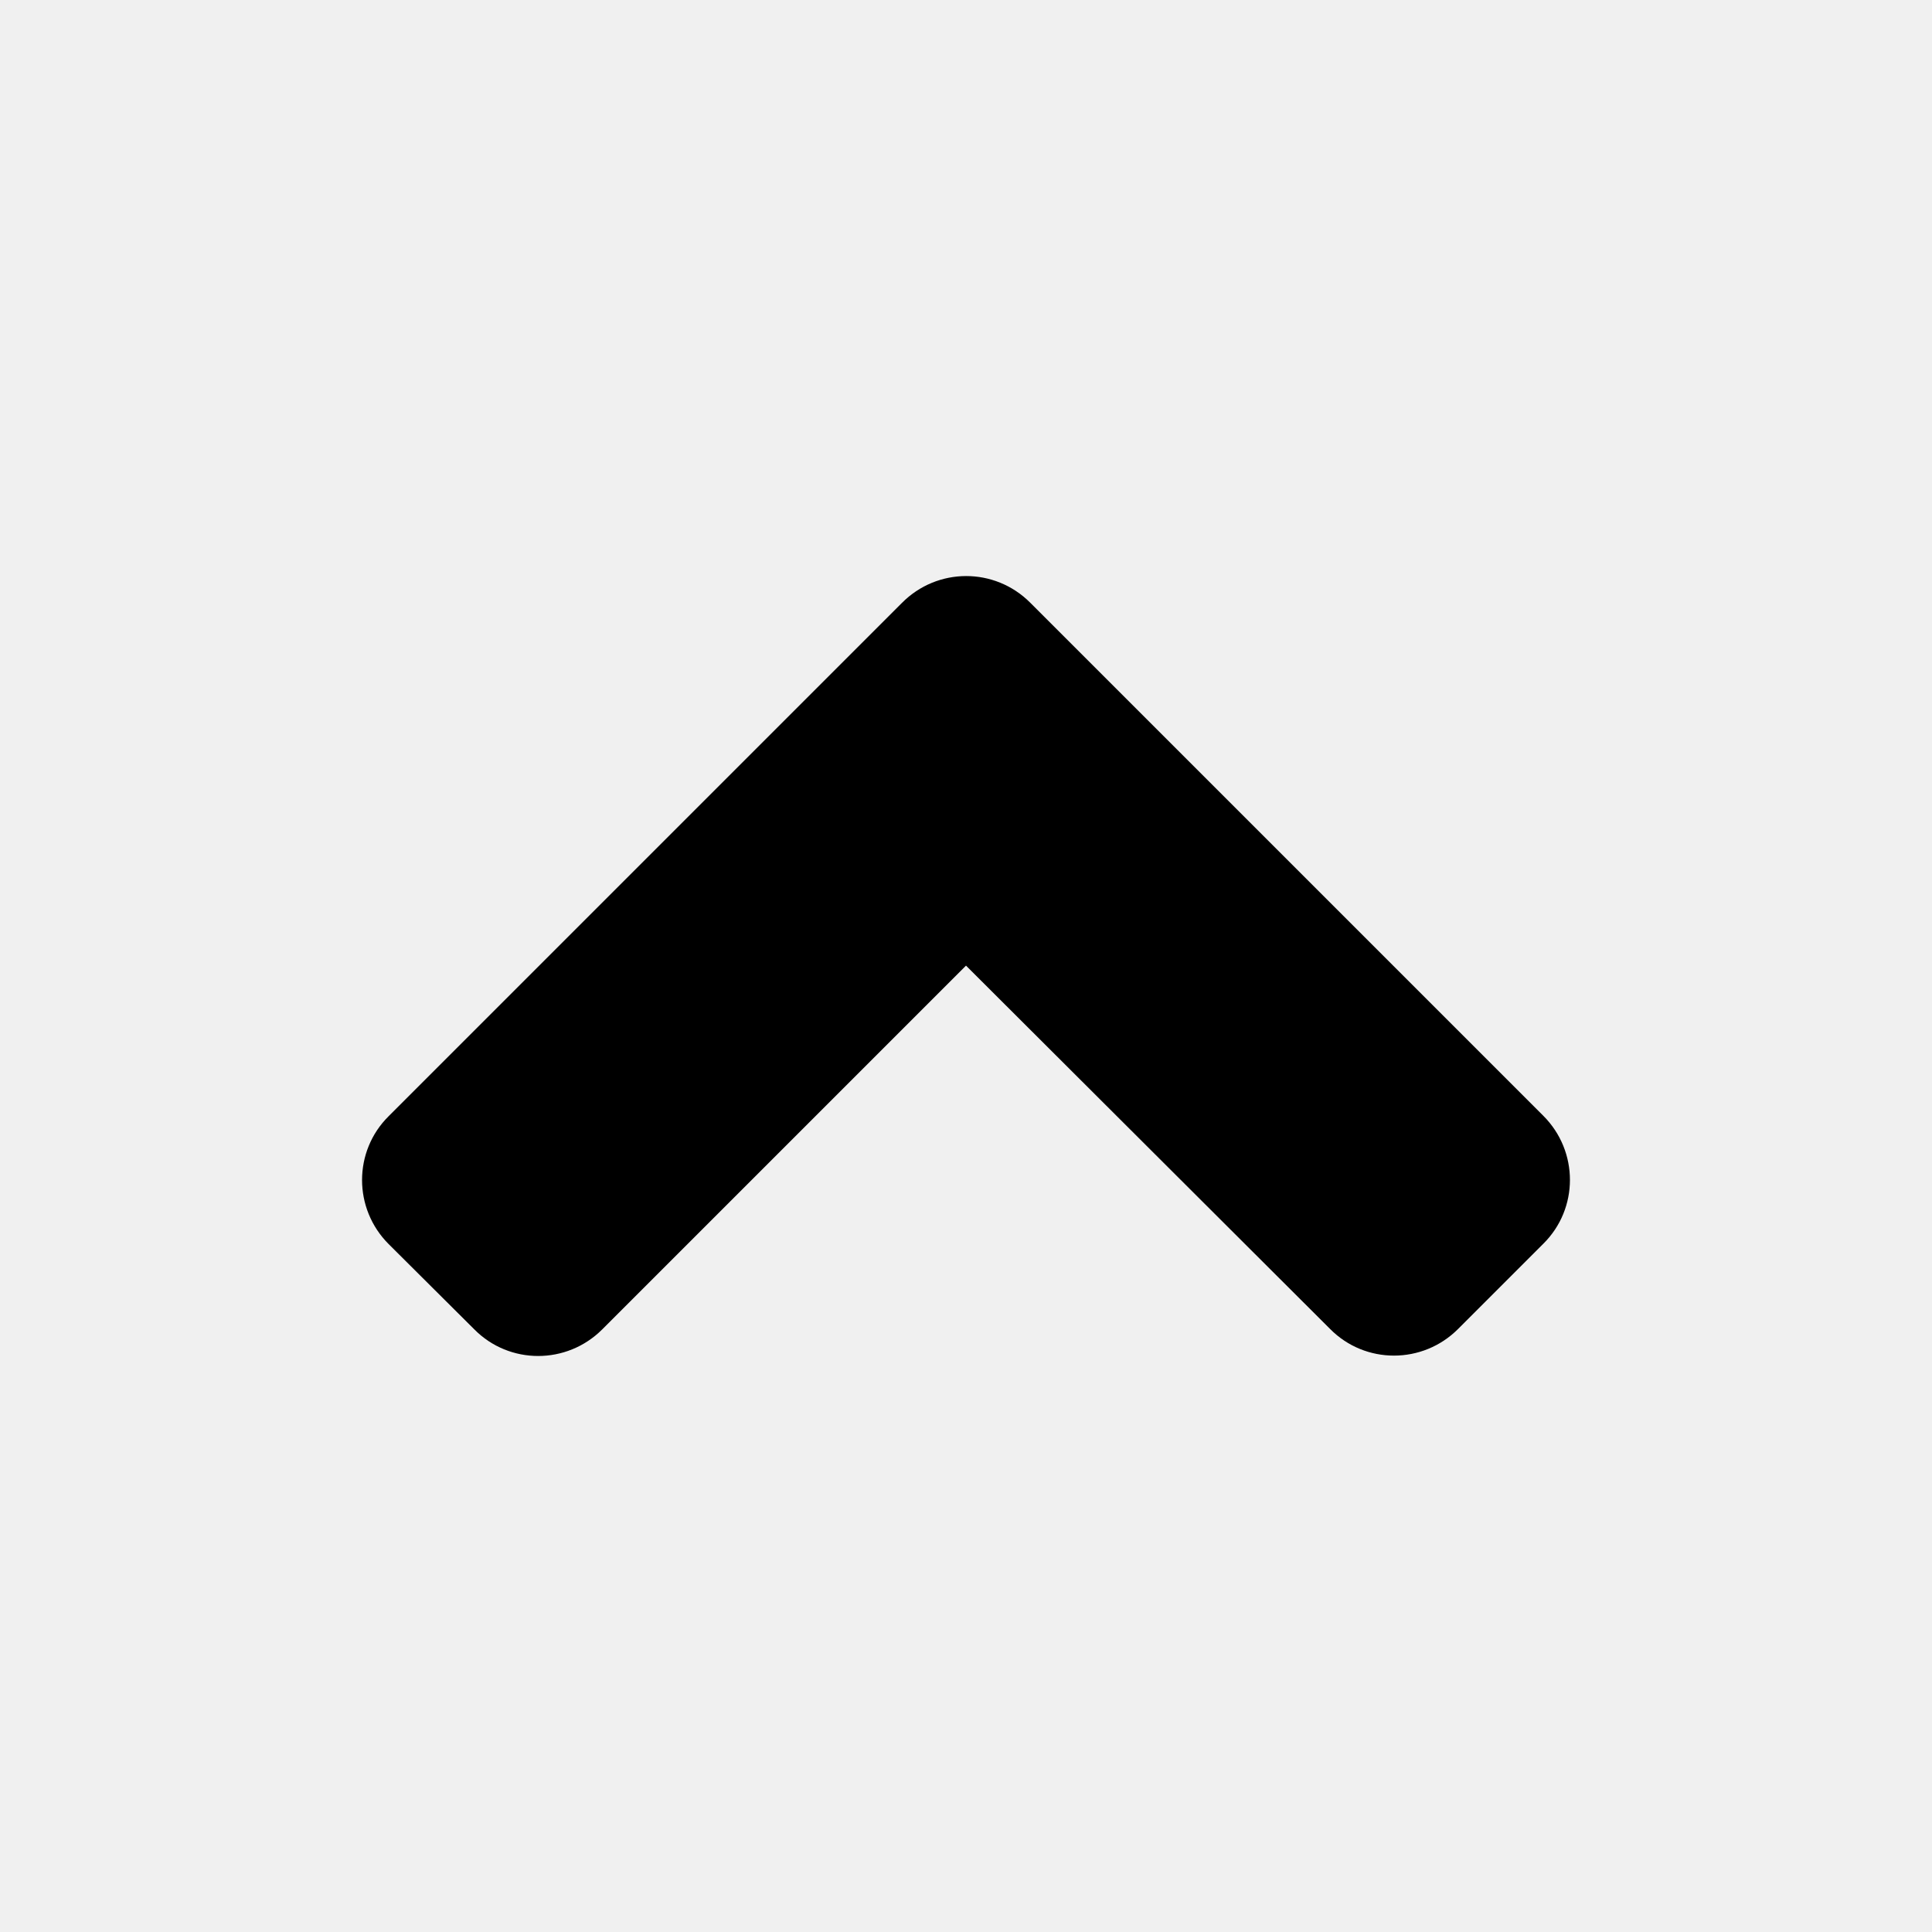
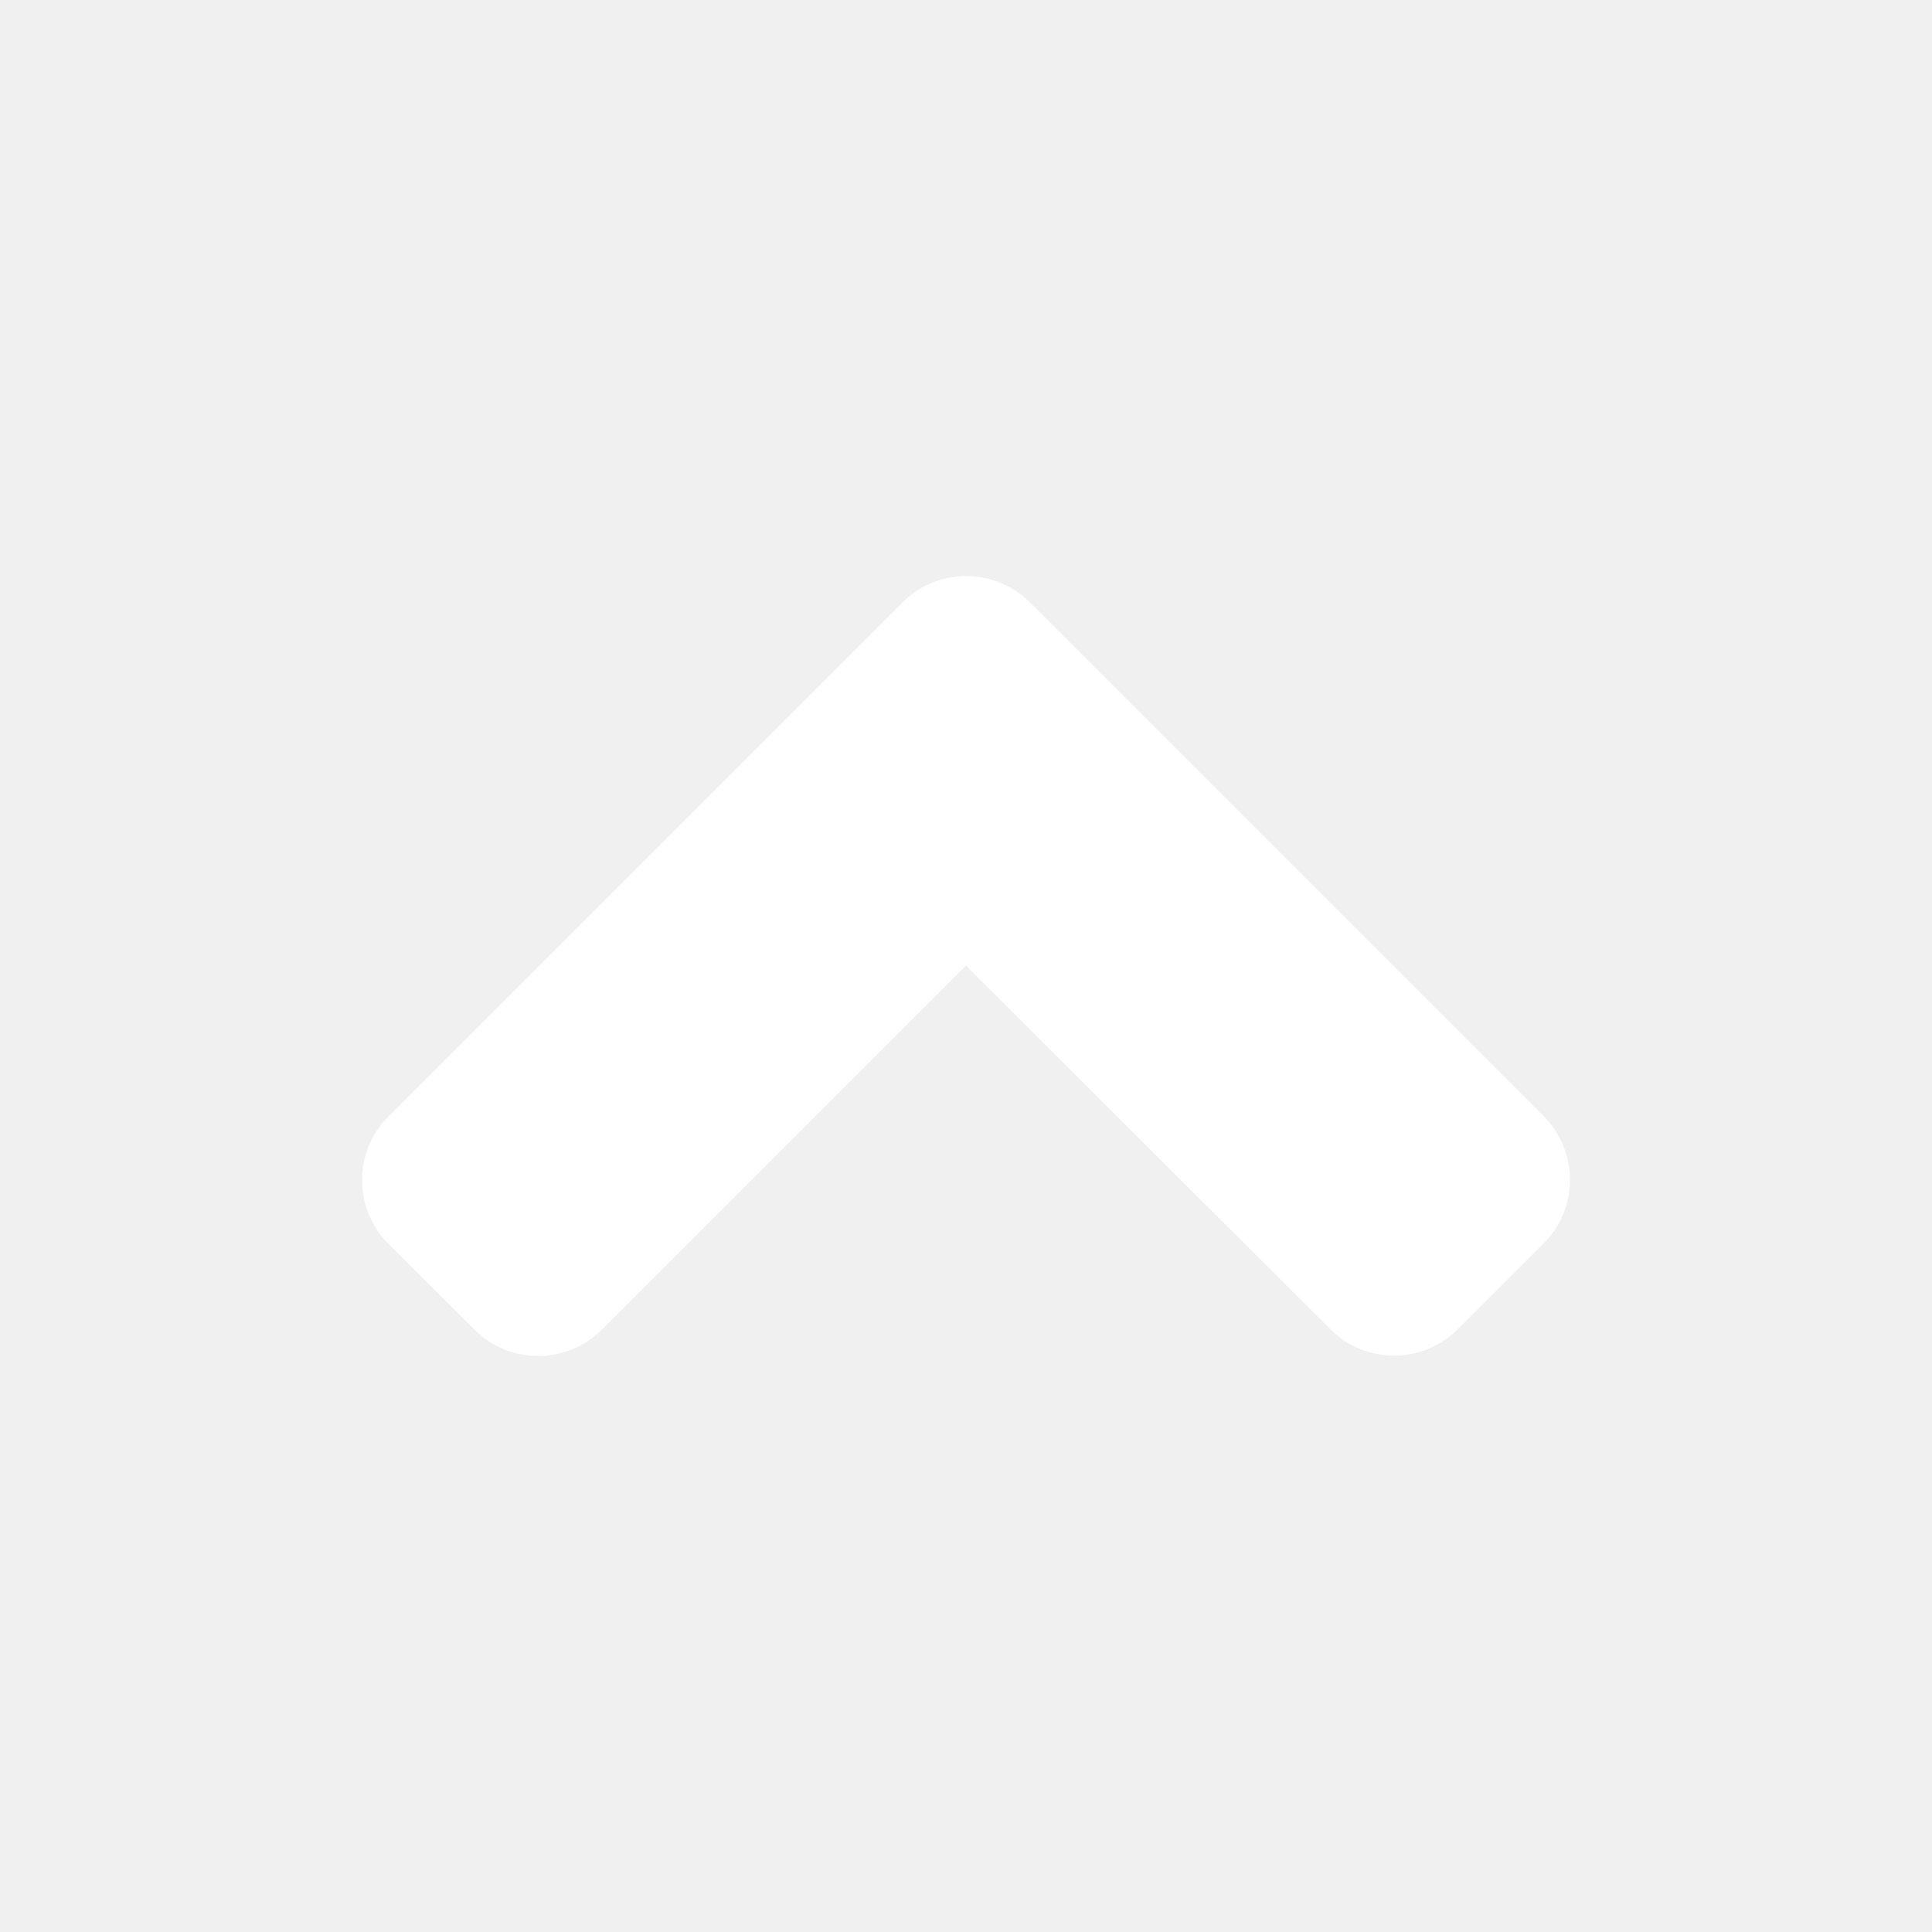
- <svg xmlns="http://www.w3.org/2000/svg" fill="#000000" width="800px" height="800px" viewBox="-96 0 512 512">
+ <svg xmlns="http://www.w3.org/2000/svg" fill="white" width="800px" height="800px" viewBox="-96 0 512 512">
  <path d="M177 159.7l136 136c9.4 9.4 9.4 24.6 0 33.9l-22.6 22.6c-9.4 9.4-24.6 9.4-33.9 0L160 255.9l-96.4 96.4c-9.4 9.4-24.6 9.4-33.9 0L7 329.7c-9.4-9.4-9.4-24.6 0-33.9l136-136c9.4-9.5 24.6-9.5 34-.1z" />
</svg>
